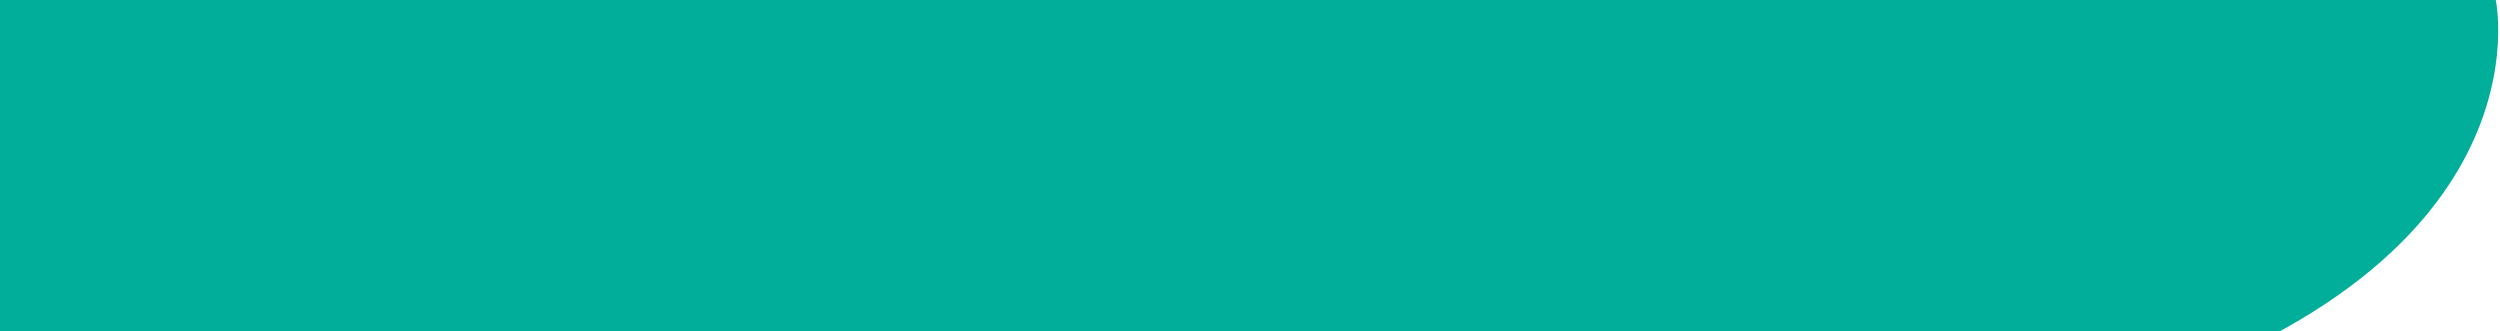
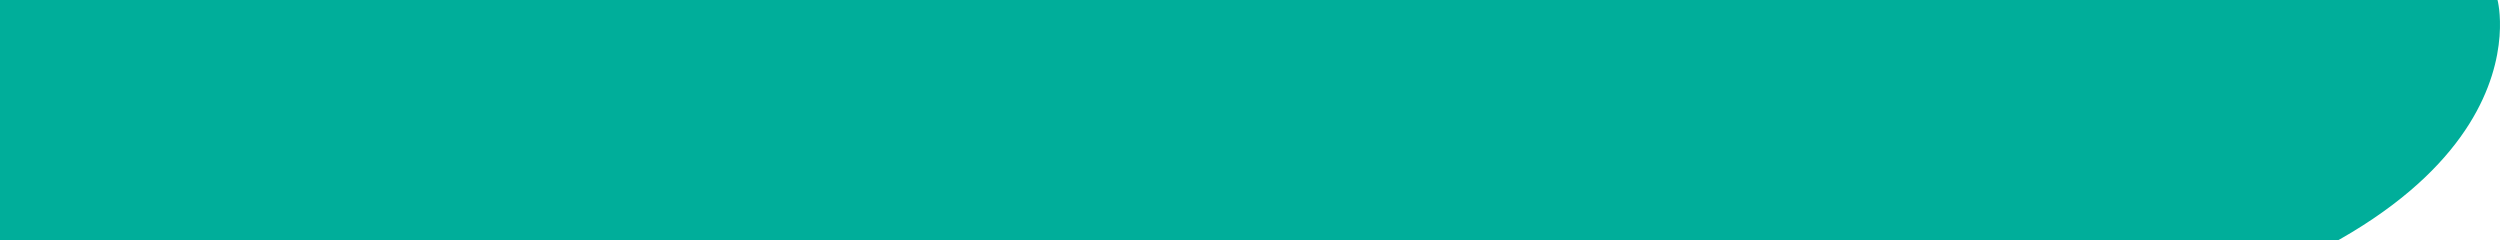
- <svg xmlns="http://www.w3.org/2000/svg" width="590" height="78" viewBox="0 0 590 78" fill="none">
-   <path d="M1.51395e-05 3.05176e-05L1.24932e-05 114L1.41843e-05 324.5C159 324.5 147.5 207.92 261 150C348.308 105.446 384 127.708 493.5 96C603 64.291 589 3.05176e-05 589 3.05176e-05L1.51395e-05 3.05176e-05Z" fill="#00AE9A" />
+ <svg xmlns="http://www.w3.org/2000/svg" width="731" height="70" viewBox="0 0 731 70" fill="none">
+   <path d="M1.87709e-05 3.05176e-05L1.43176e-05 114.527L1.42499e-05 326C197.138 326 182.88 208.881 323.605 150.693C431.855 105.933 476.108 128.299 611.873 96.444C747.638 64.589 730.28 2.4461e-05 730.28 2.4461e-05L1.87709e-05 3.05176e-05Z" fill="#00AE9A" />
</svg>
